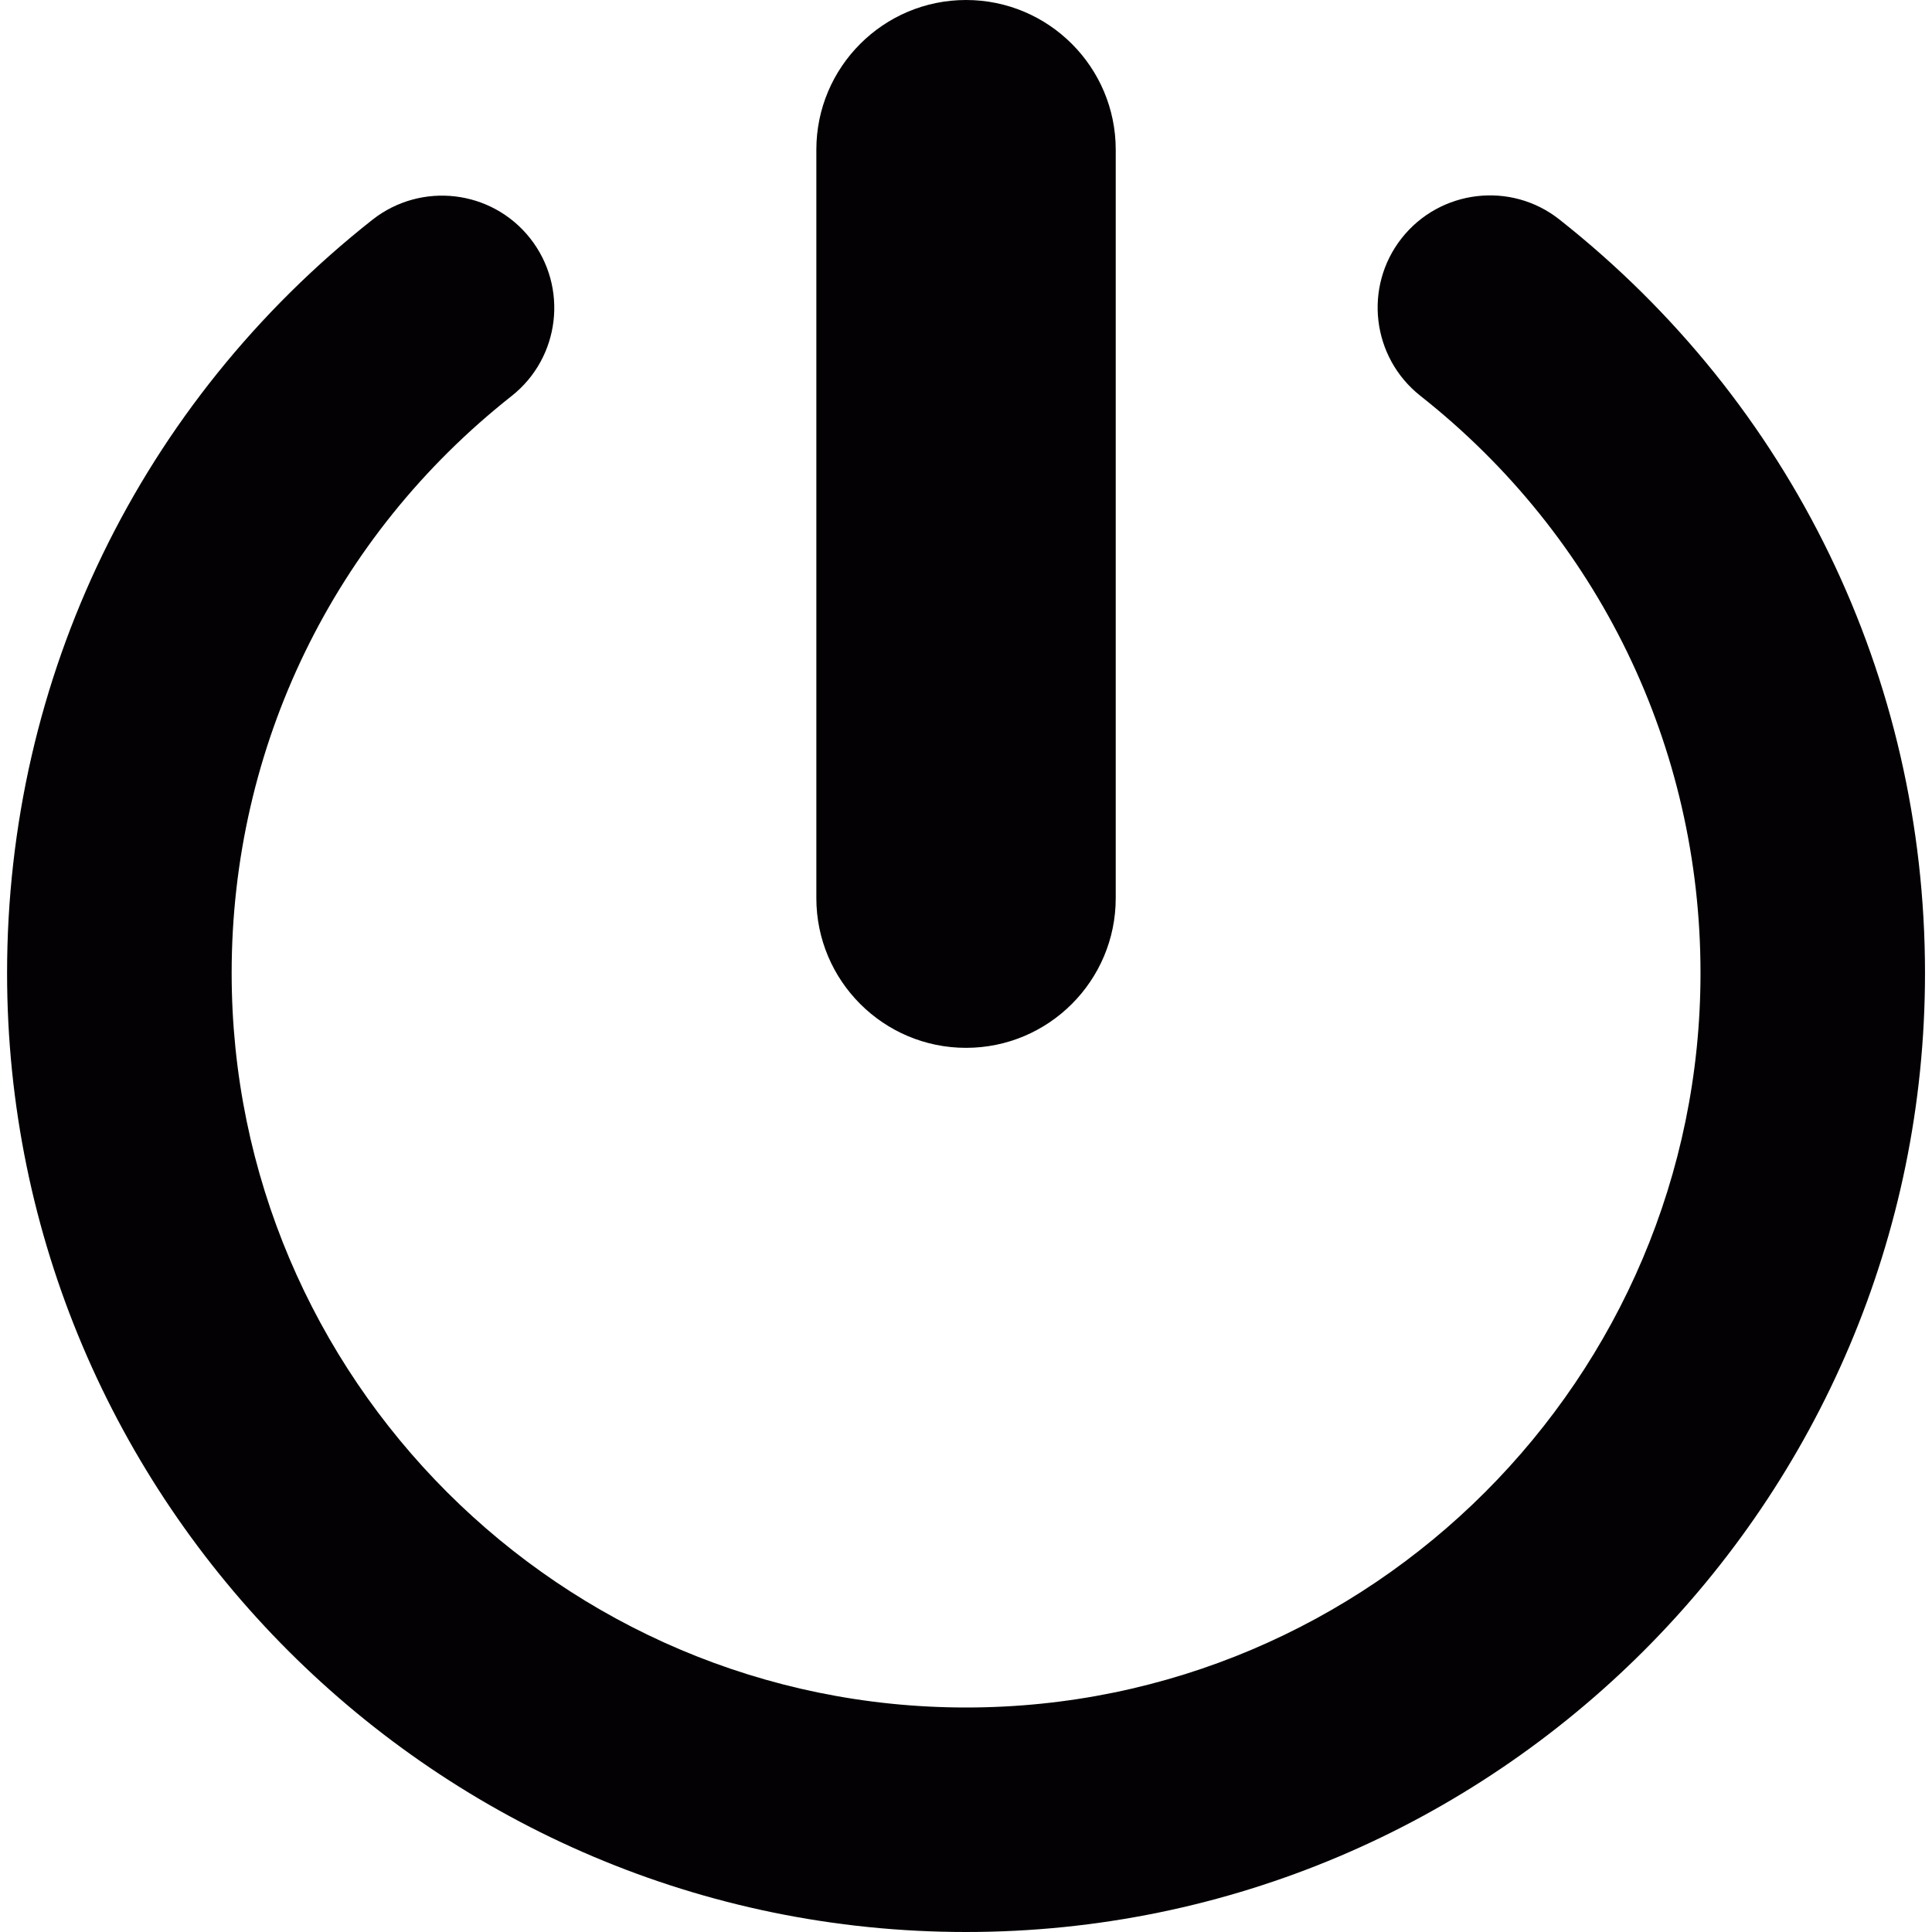
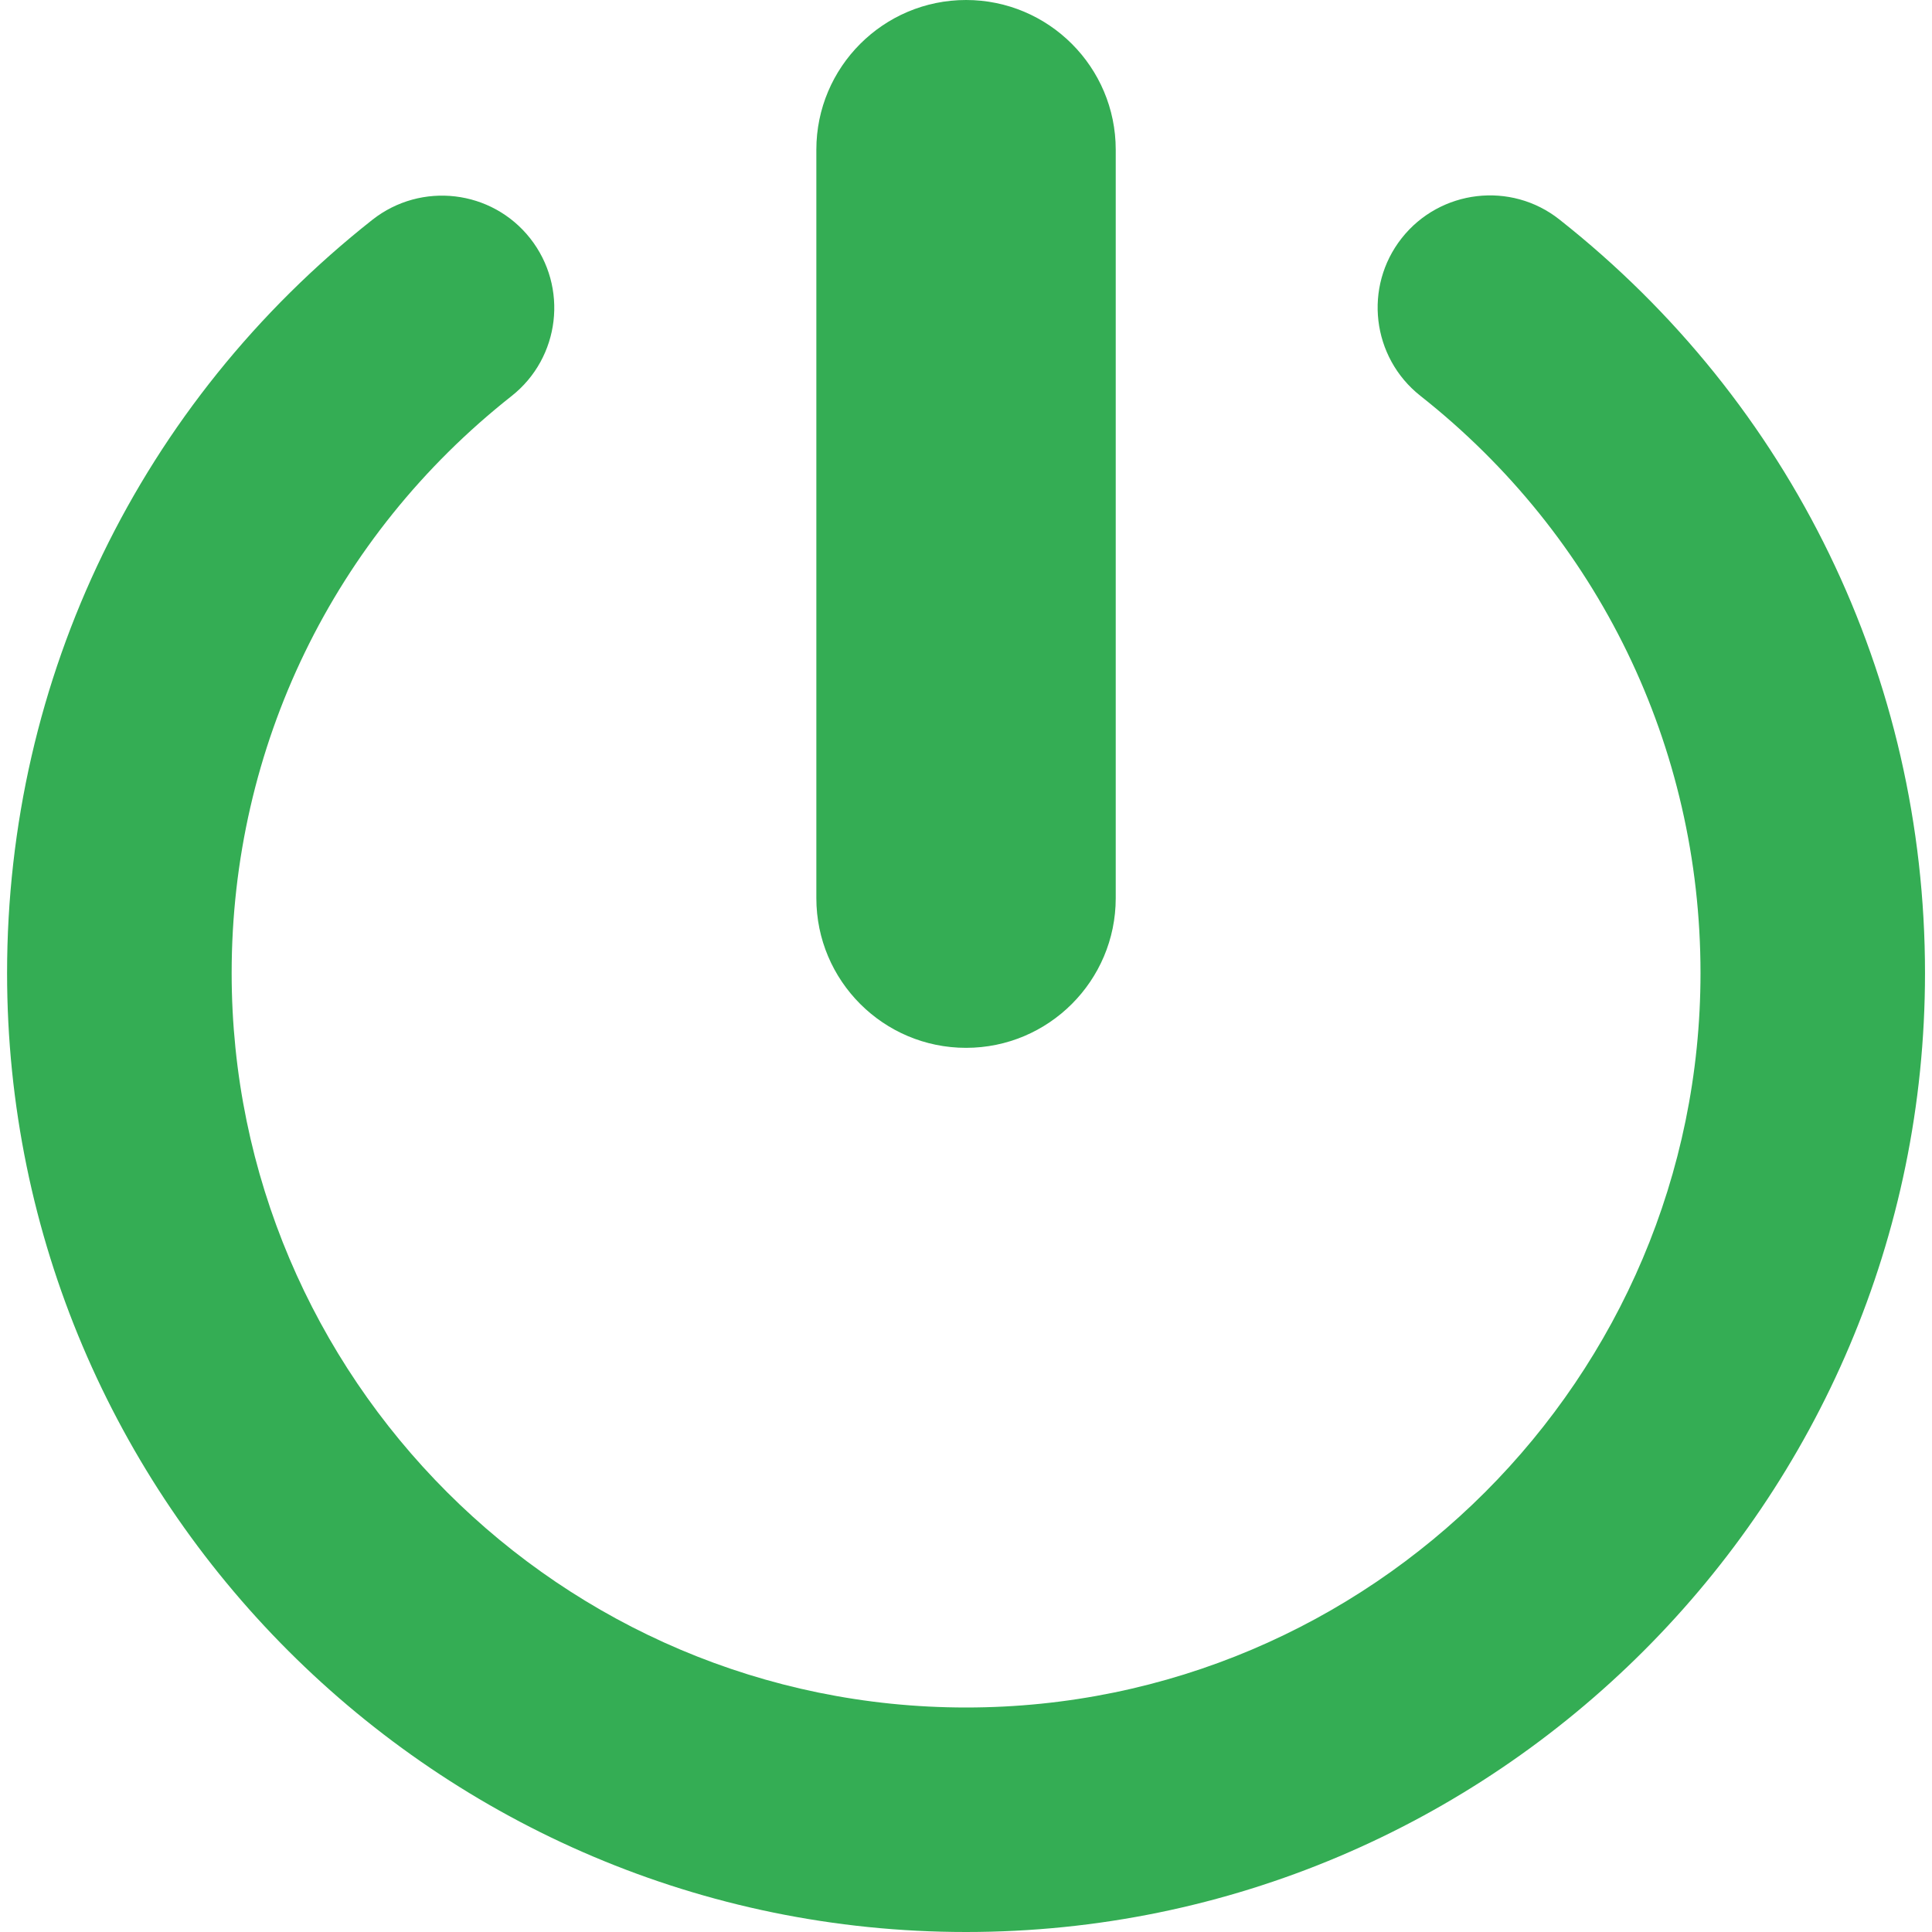
- <svg xmlns="http://www.w3.org/2000/svg" version="1.1" id="Capa_1" x="0px" y="0px" viewBox="0 0 24.303 24.303" style="enable-background:new 0 0 24.303 24.303;" xml:space="preserve">
+ <svg xmlns="http://www.w3.org/2000/svg" version="1.1" id="Capa_1" fill="#34ad54" x="0px" y="0px" viewBox="0 0 24.303 24.303" style="enable-background:new 0 0 24.303 24.303;" xml:space="preserve">
  <g>
-     <path style="fill:#030104;" d="M10.269,11.298V1.883C10.269,0.844,11.113,0,12.152,0s1.883,0.844,1.883,1.883v9.415   c0,1.039-0.844,1.883-1.883,1.883S10.269,12.337,10.269,11.298z M19.616,2.761c-0.61-0.483-1.5-0.377-1.983,0.234   c-0.483,0.612-0.378,1.5,0.234,1.984c2.24,1.767,3.524,4.413,3.524,7.261c0,5.094-4.145,9.239-9.238,9.239   c-5.094,0-9.239-4.145-9.239-9.239c0-2.847,1.283-5.492,3.521-7.258c0.612-0.483,0.717-1.371,0.234-1.984   c-0.483-0.612-1.37-0.716-1.984-0.234C1.764,5.069,0.089,8.523,0.089,12.24c0,6.652,5.412,12.063,12.063,12.063   s12.063-5.412,12.063-12.063C24.215,8.521,22.538,5.067,19.616,2.761z" />
+     <path style="fill:#34ad54;" d="M10.269,11.298V1.883C10.269,0.844,11.113,0,12.152,0s1.883,0.844,1.883,1.883v9.415   c0,1.039-0.844,1.883-1.883,1.883S10.269,12.337,10.269,11.298z M19.616,2.761c-0.61-0.483-1.5-0.377-1.983,0.234   c-0.483,0.612-0.378,1.5,0.234,1.984c2.24,1.767,3.524,4.413,3.524,7.261c0,5.094-4.145,9.239-9.238,9.239   c-5.094,0-9.239-4.145-9.239-9.239c0-2.847,1.283-5.492,3.521-7.258c0.612-0.483,0.717-1.371,0.234-1.984   c-0.483-0.612-1.37-0.716-1.984-0.234C1.764,5.069,0.089,8.523,0.089,12.24c0,6.652,5.412,12.063,12.063,12.063   s12.063-5.412,12.063-12.063C24.215,8.521,22.538,5.067,19.616,2.761z" />
  </g>
  <g>
</g>
  <g>
</g>
  <g>
</g>
  <g>
</g>
  <g>
</g>
  <g>
</g>
  <g>
</g>
  <g>
</g>
  <g>
</g>
  <g>
</g>
  <g>
</g>
  <g>
</g>
  <g>
</g>
  <g>
</g>
  <g>
</g>
</svg>
